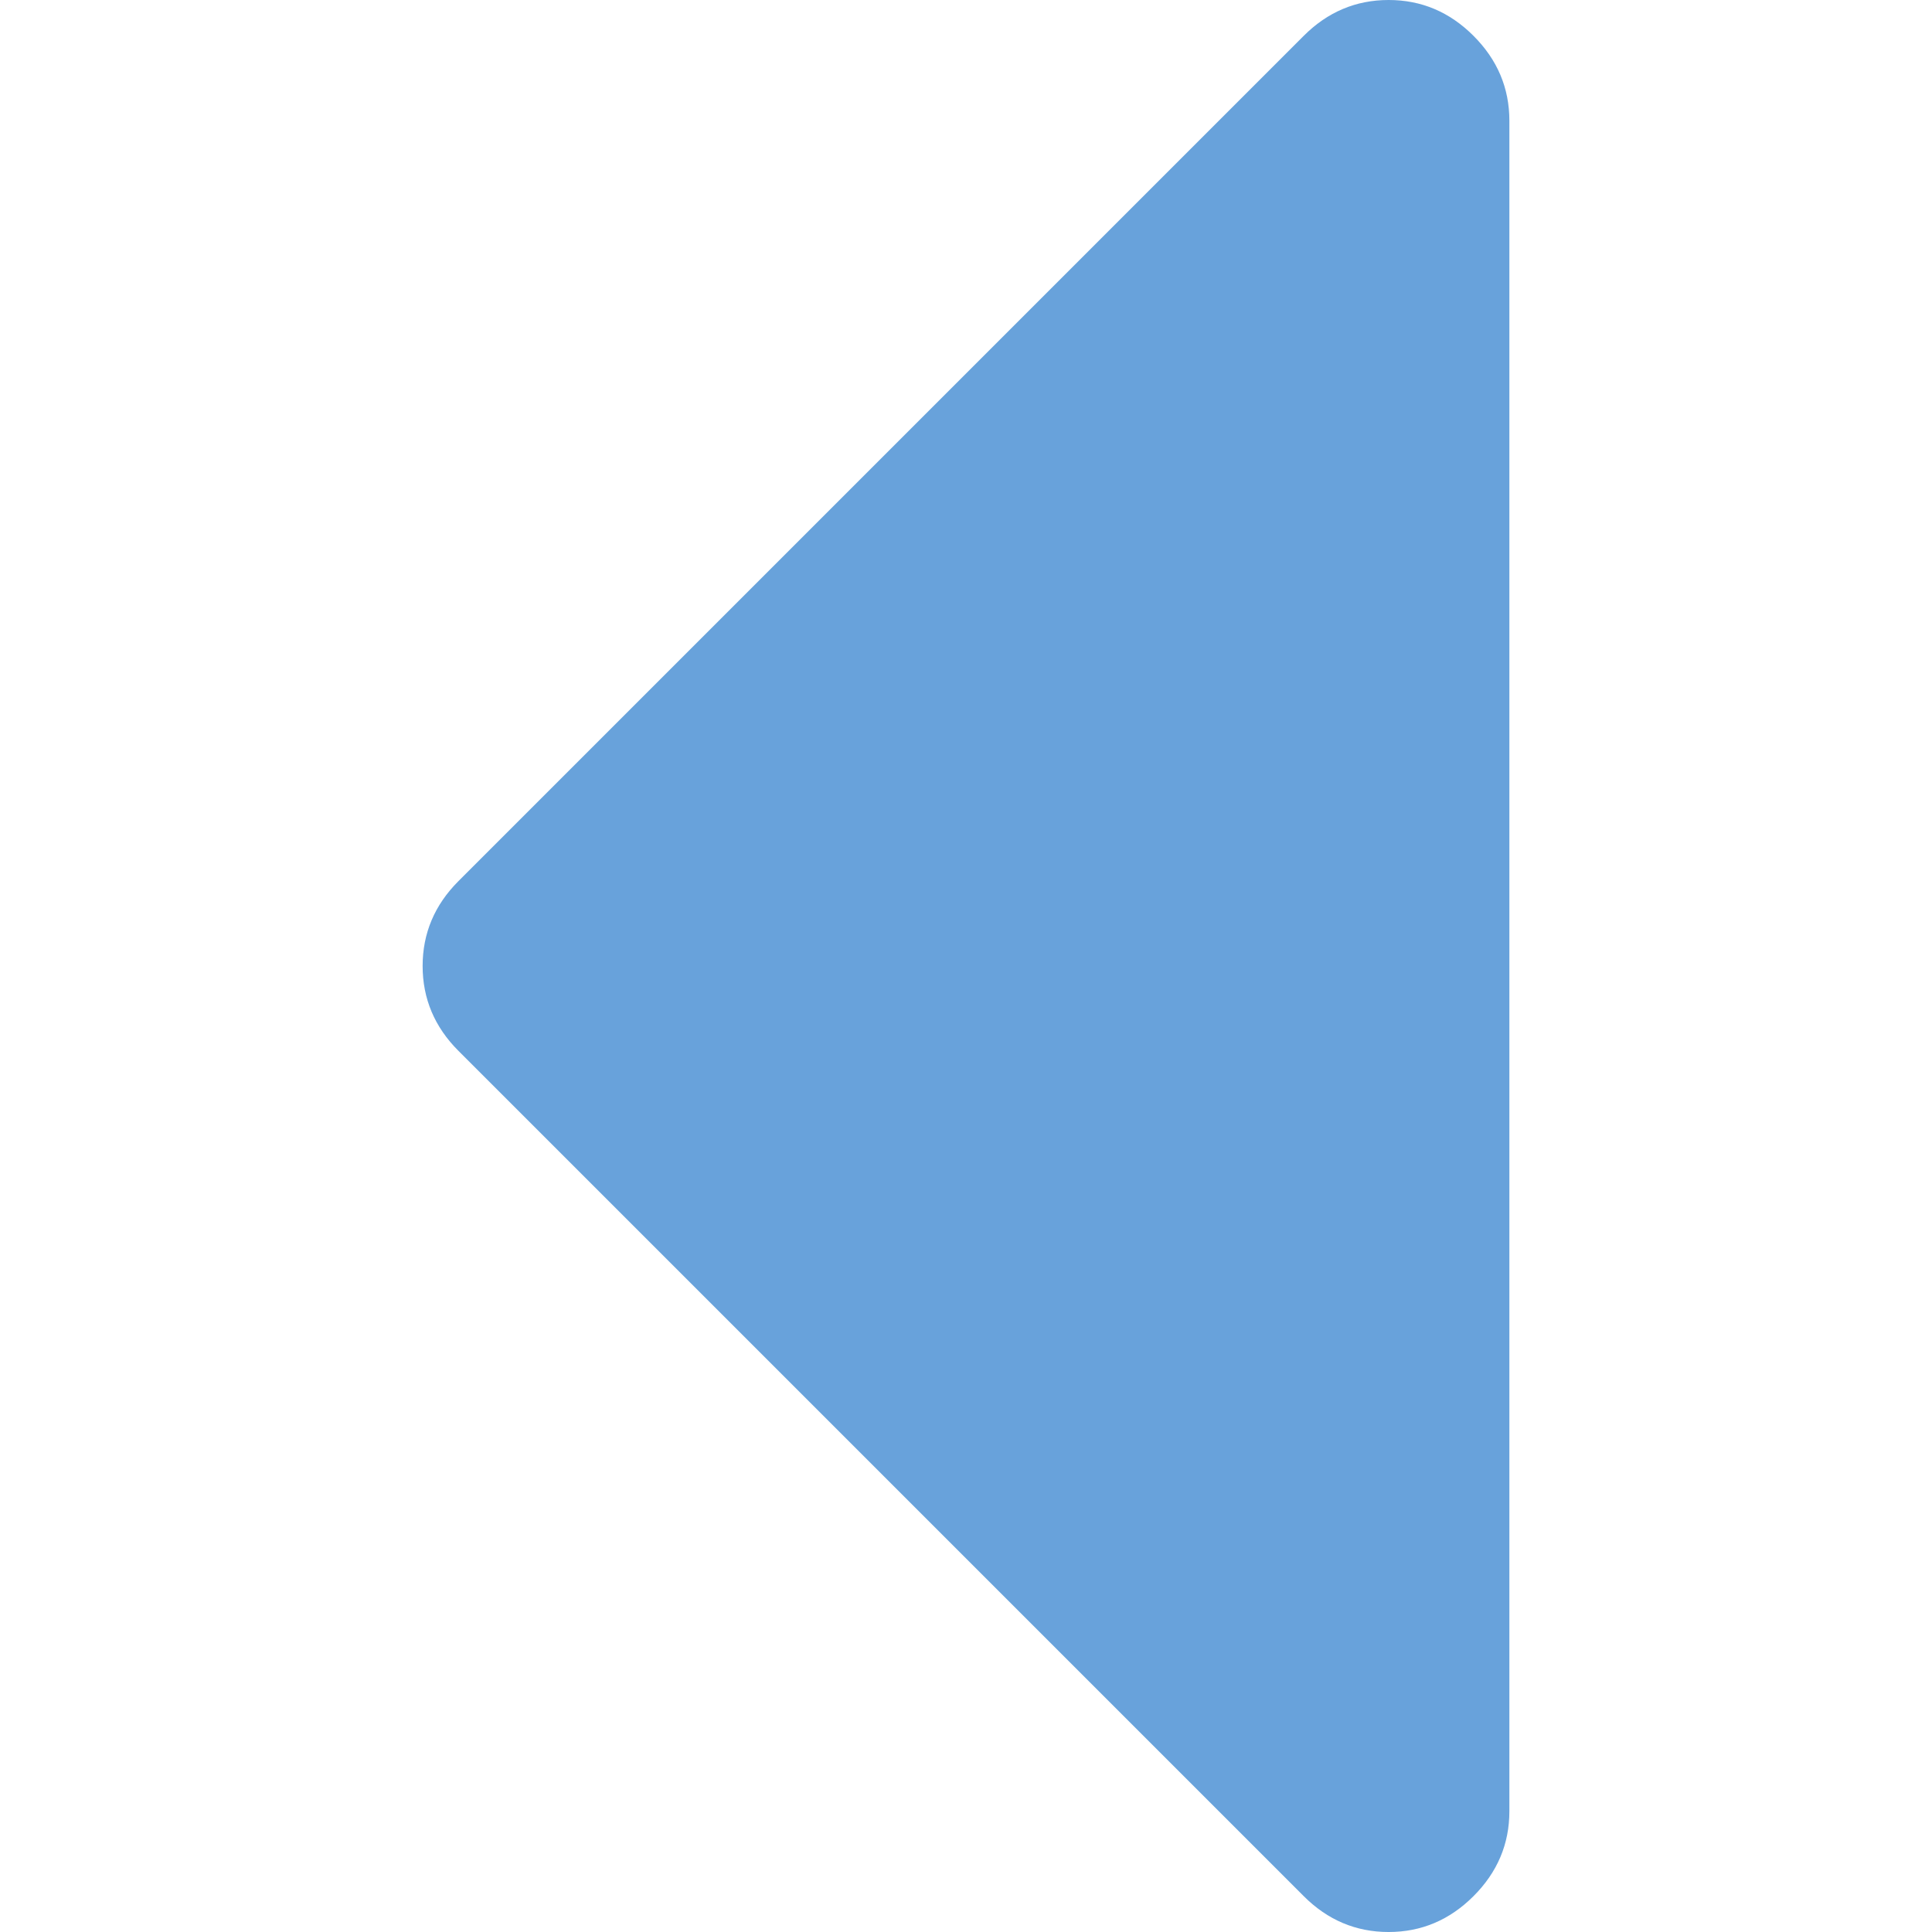
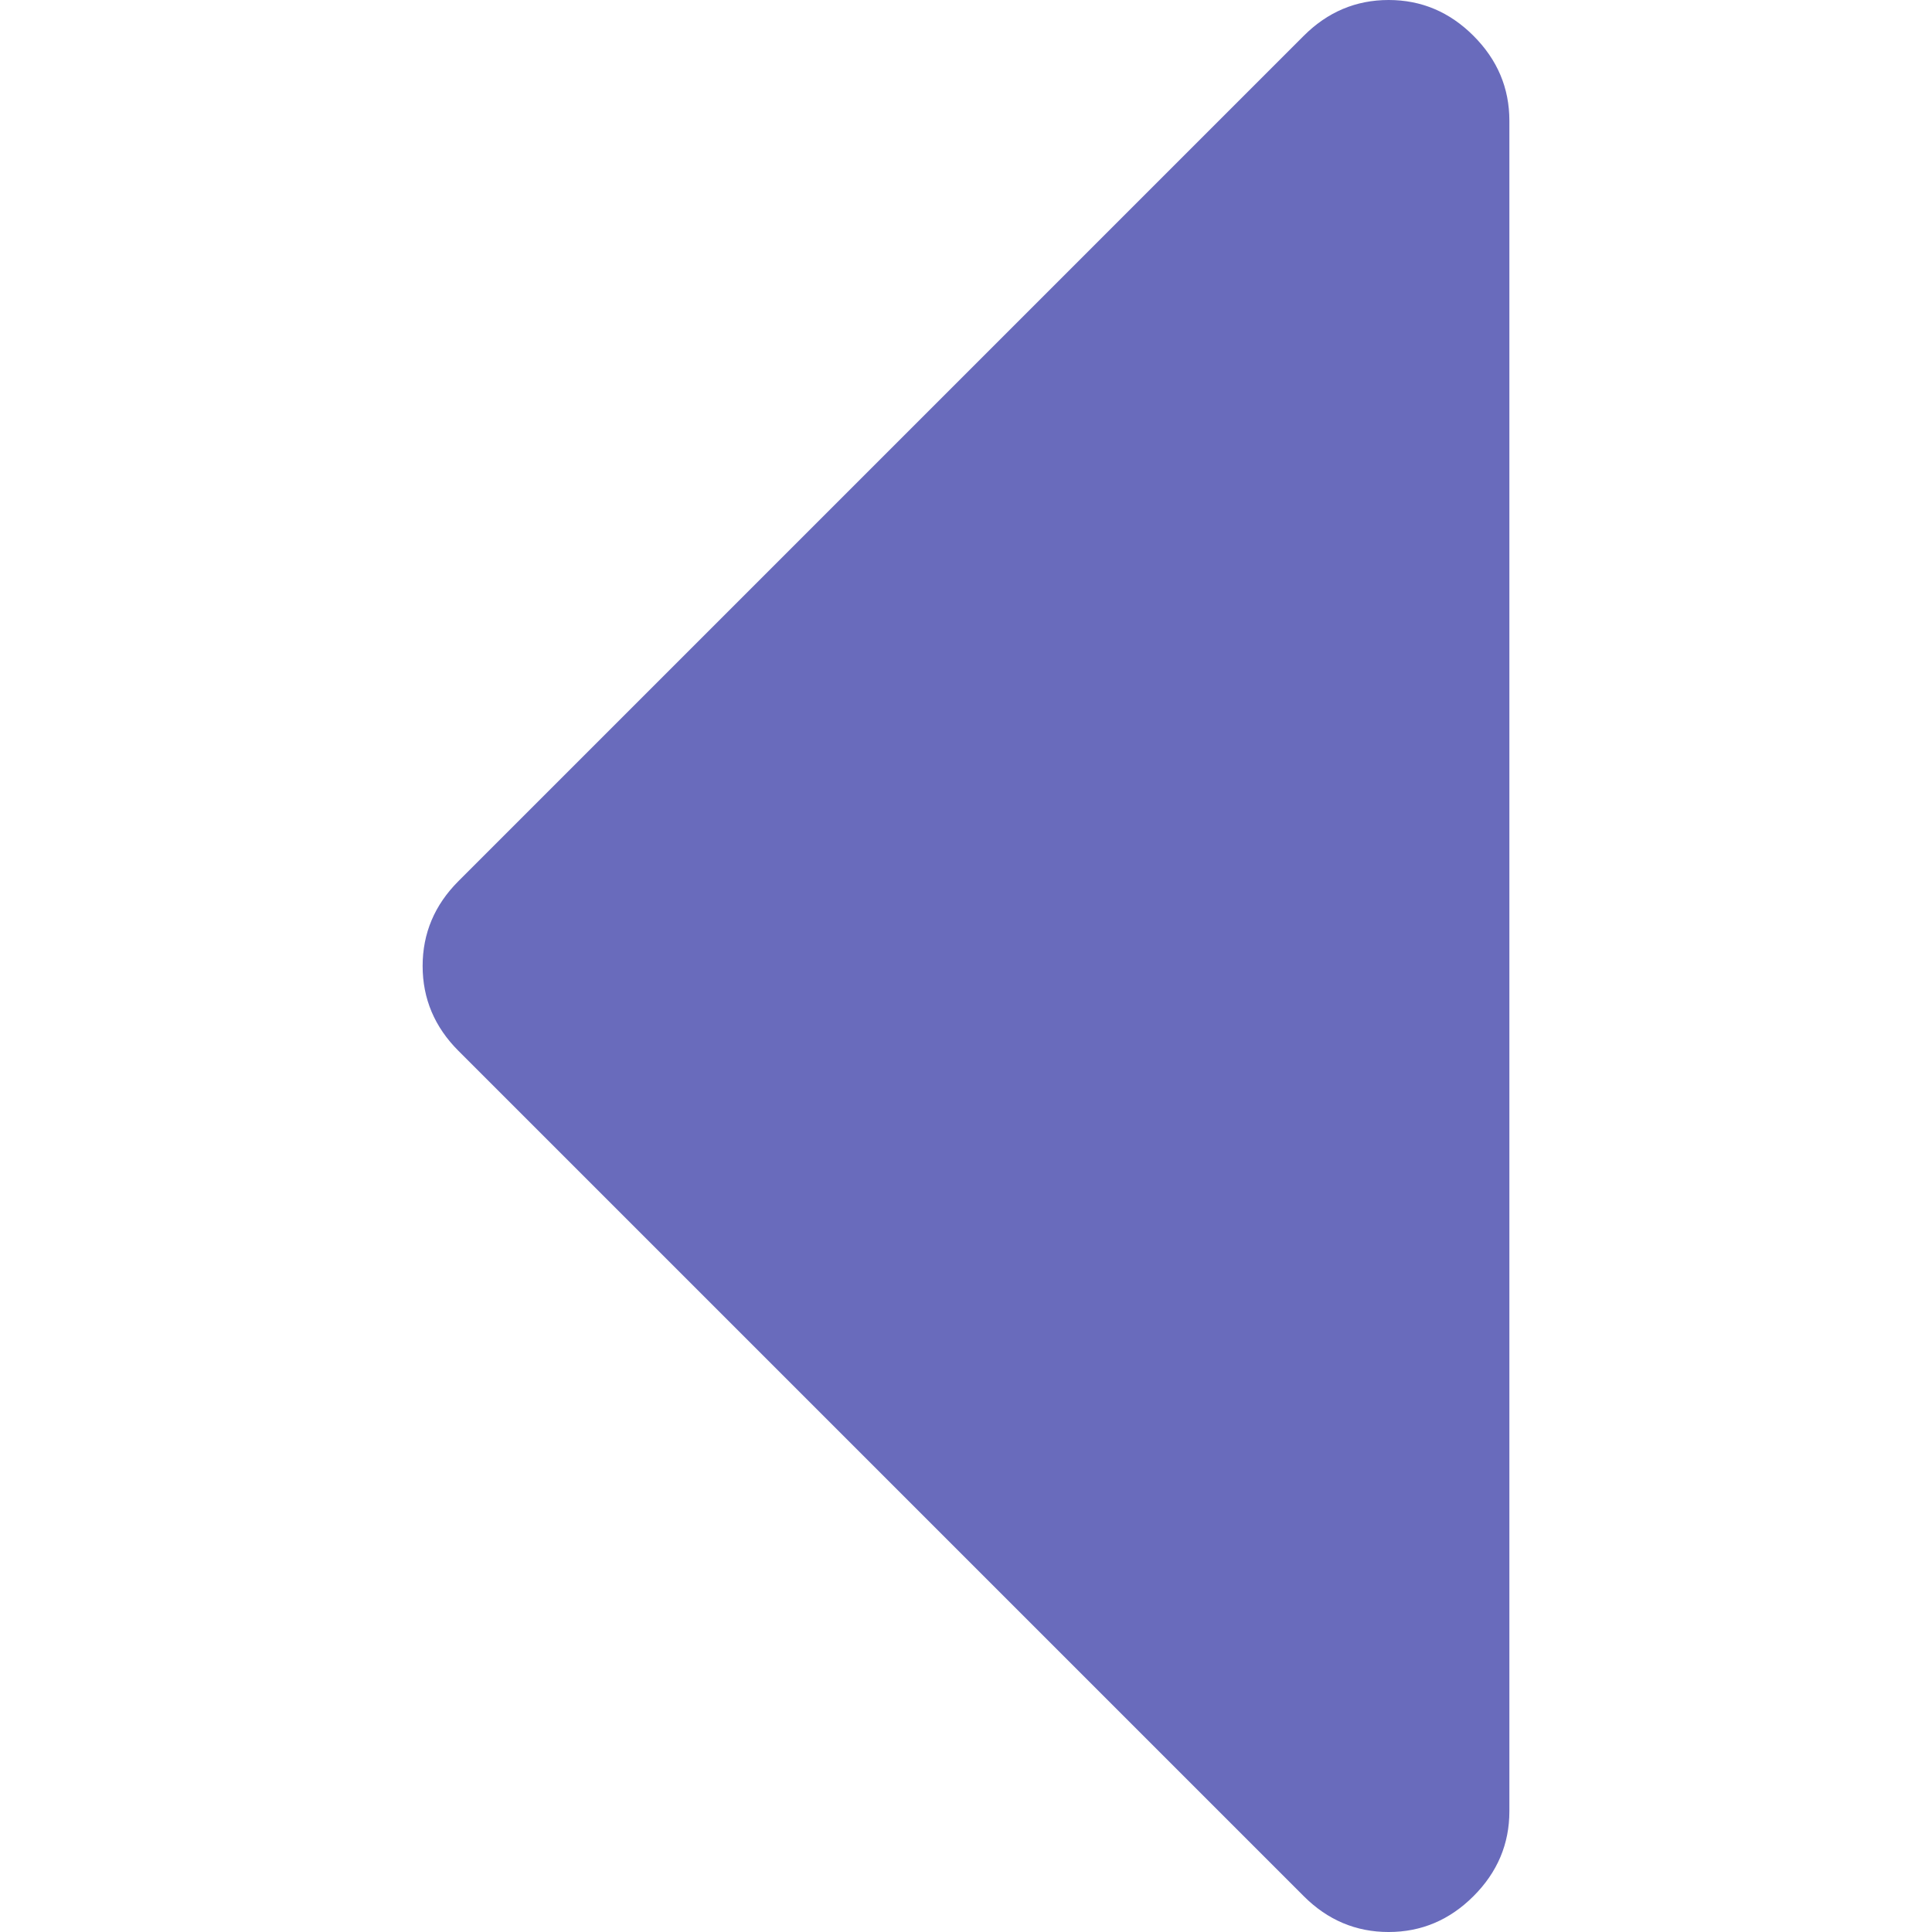
- <svg xmlns="http://www.w3.org/2000/svg" version="1.1" id="Capa_1" x="0px" y="0px" width="20px" height="20px" fill="#68a2db" viewBox="0 0 292.359 292.359" style="enable-background:new 0 0 292.359 292.359;" xml:space="preserve">
+ <svg xmlns="http://www.w3.org/2000/svg" version="1.1" id="Capa_1" x="0px" y="0px" width="20px" height="20px" fill="#696bbc" viewBox="0 0 292.359 292.359" style="enable-background:new 0 0 292.359 292.359;" xml:space="preserve">
  <g>
    <path d="M222.979,5.424C219.364,1.807,215.08,0,210.132,0c-4.949,0-9.233,1.807-12.848,5.424L69.378,133.331   c-3.615,3.617-5.424,7.898-5.424,12.847c0,4.949,1.809,9.233,5.424,12.847l127.906,127.907c3.614,3.617,7.898,5.428,12.848,5.428   c4.948,0,9.232-1.811,12.847-5.428c3.617-3.614,5.427-7.898,5.427-12.847V18.271C228.405,13.322,226.596,9.042,222.979,5.424z" />
  </g>
</svg>
